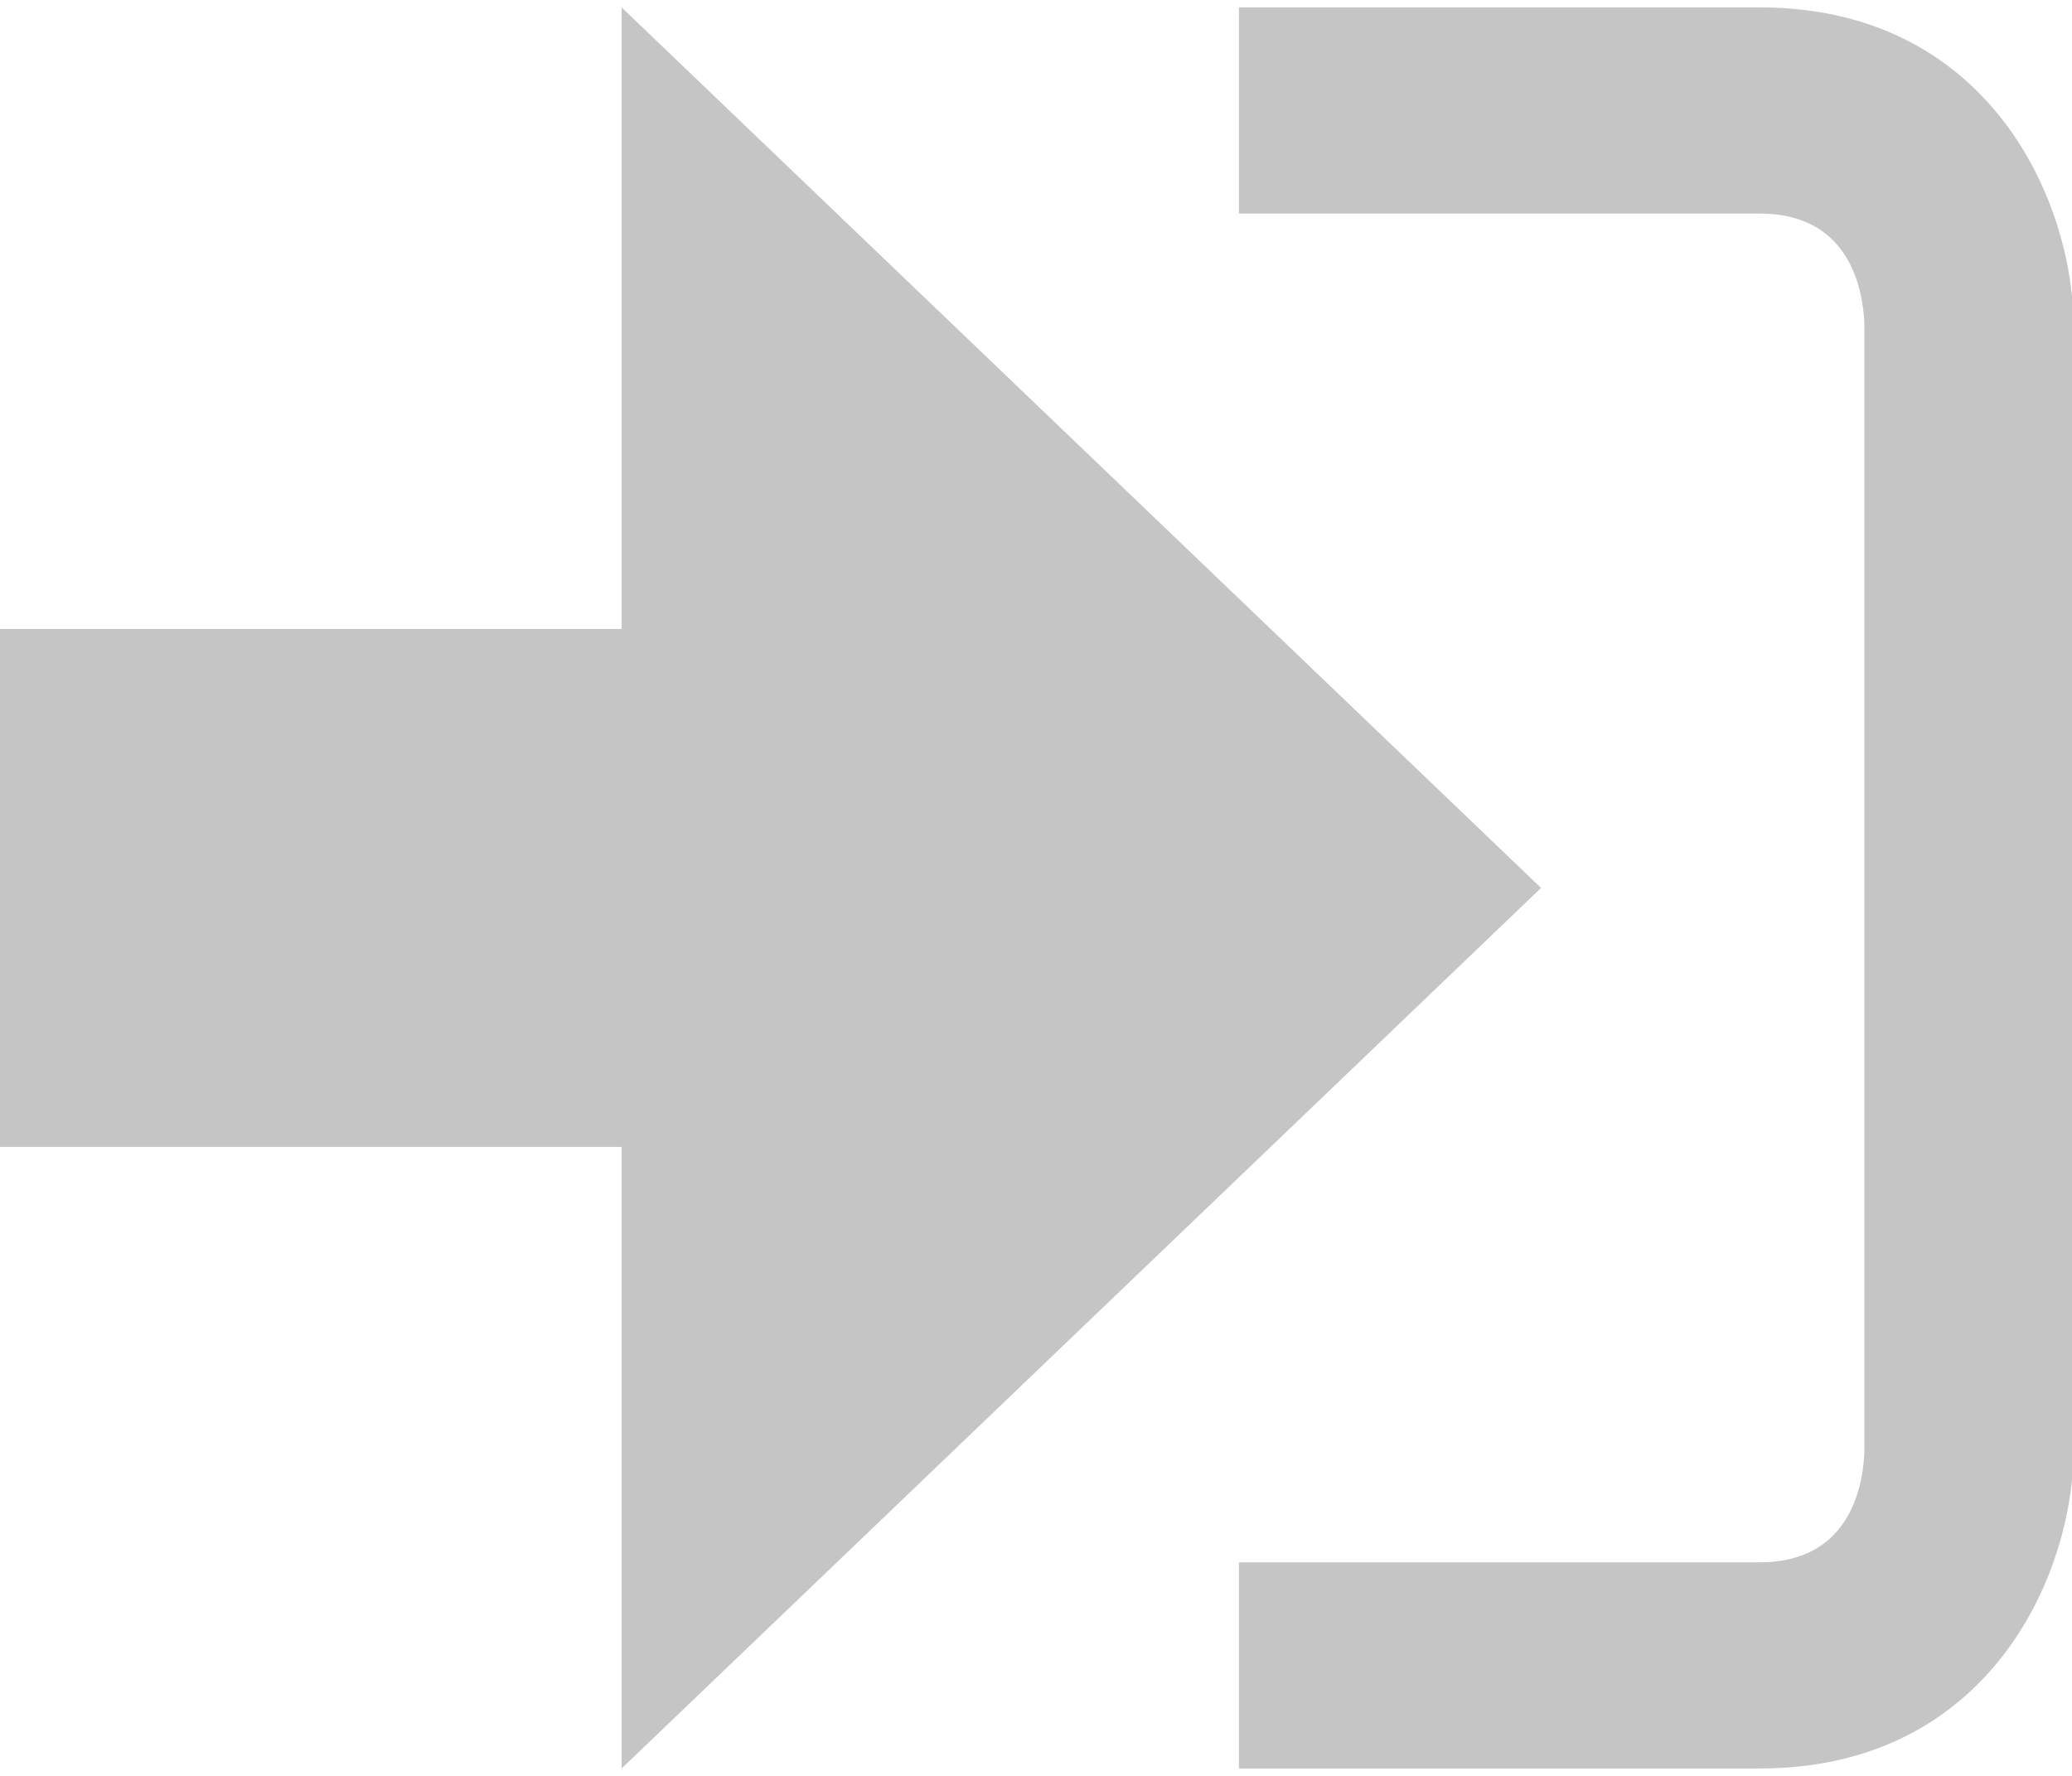
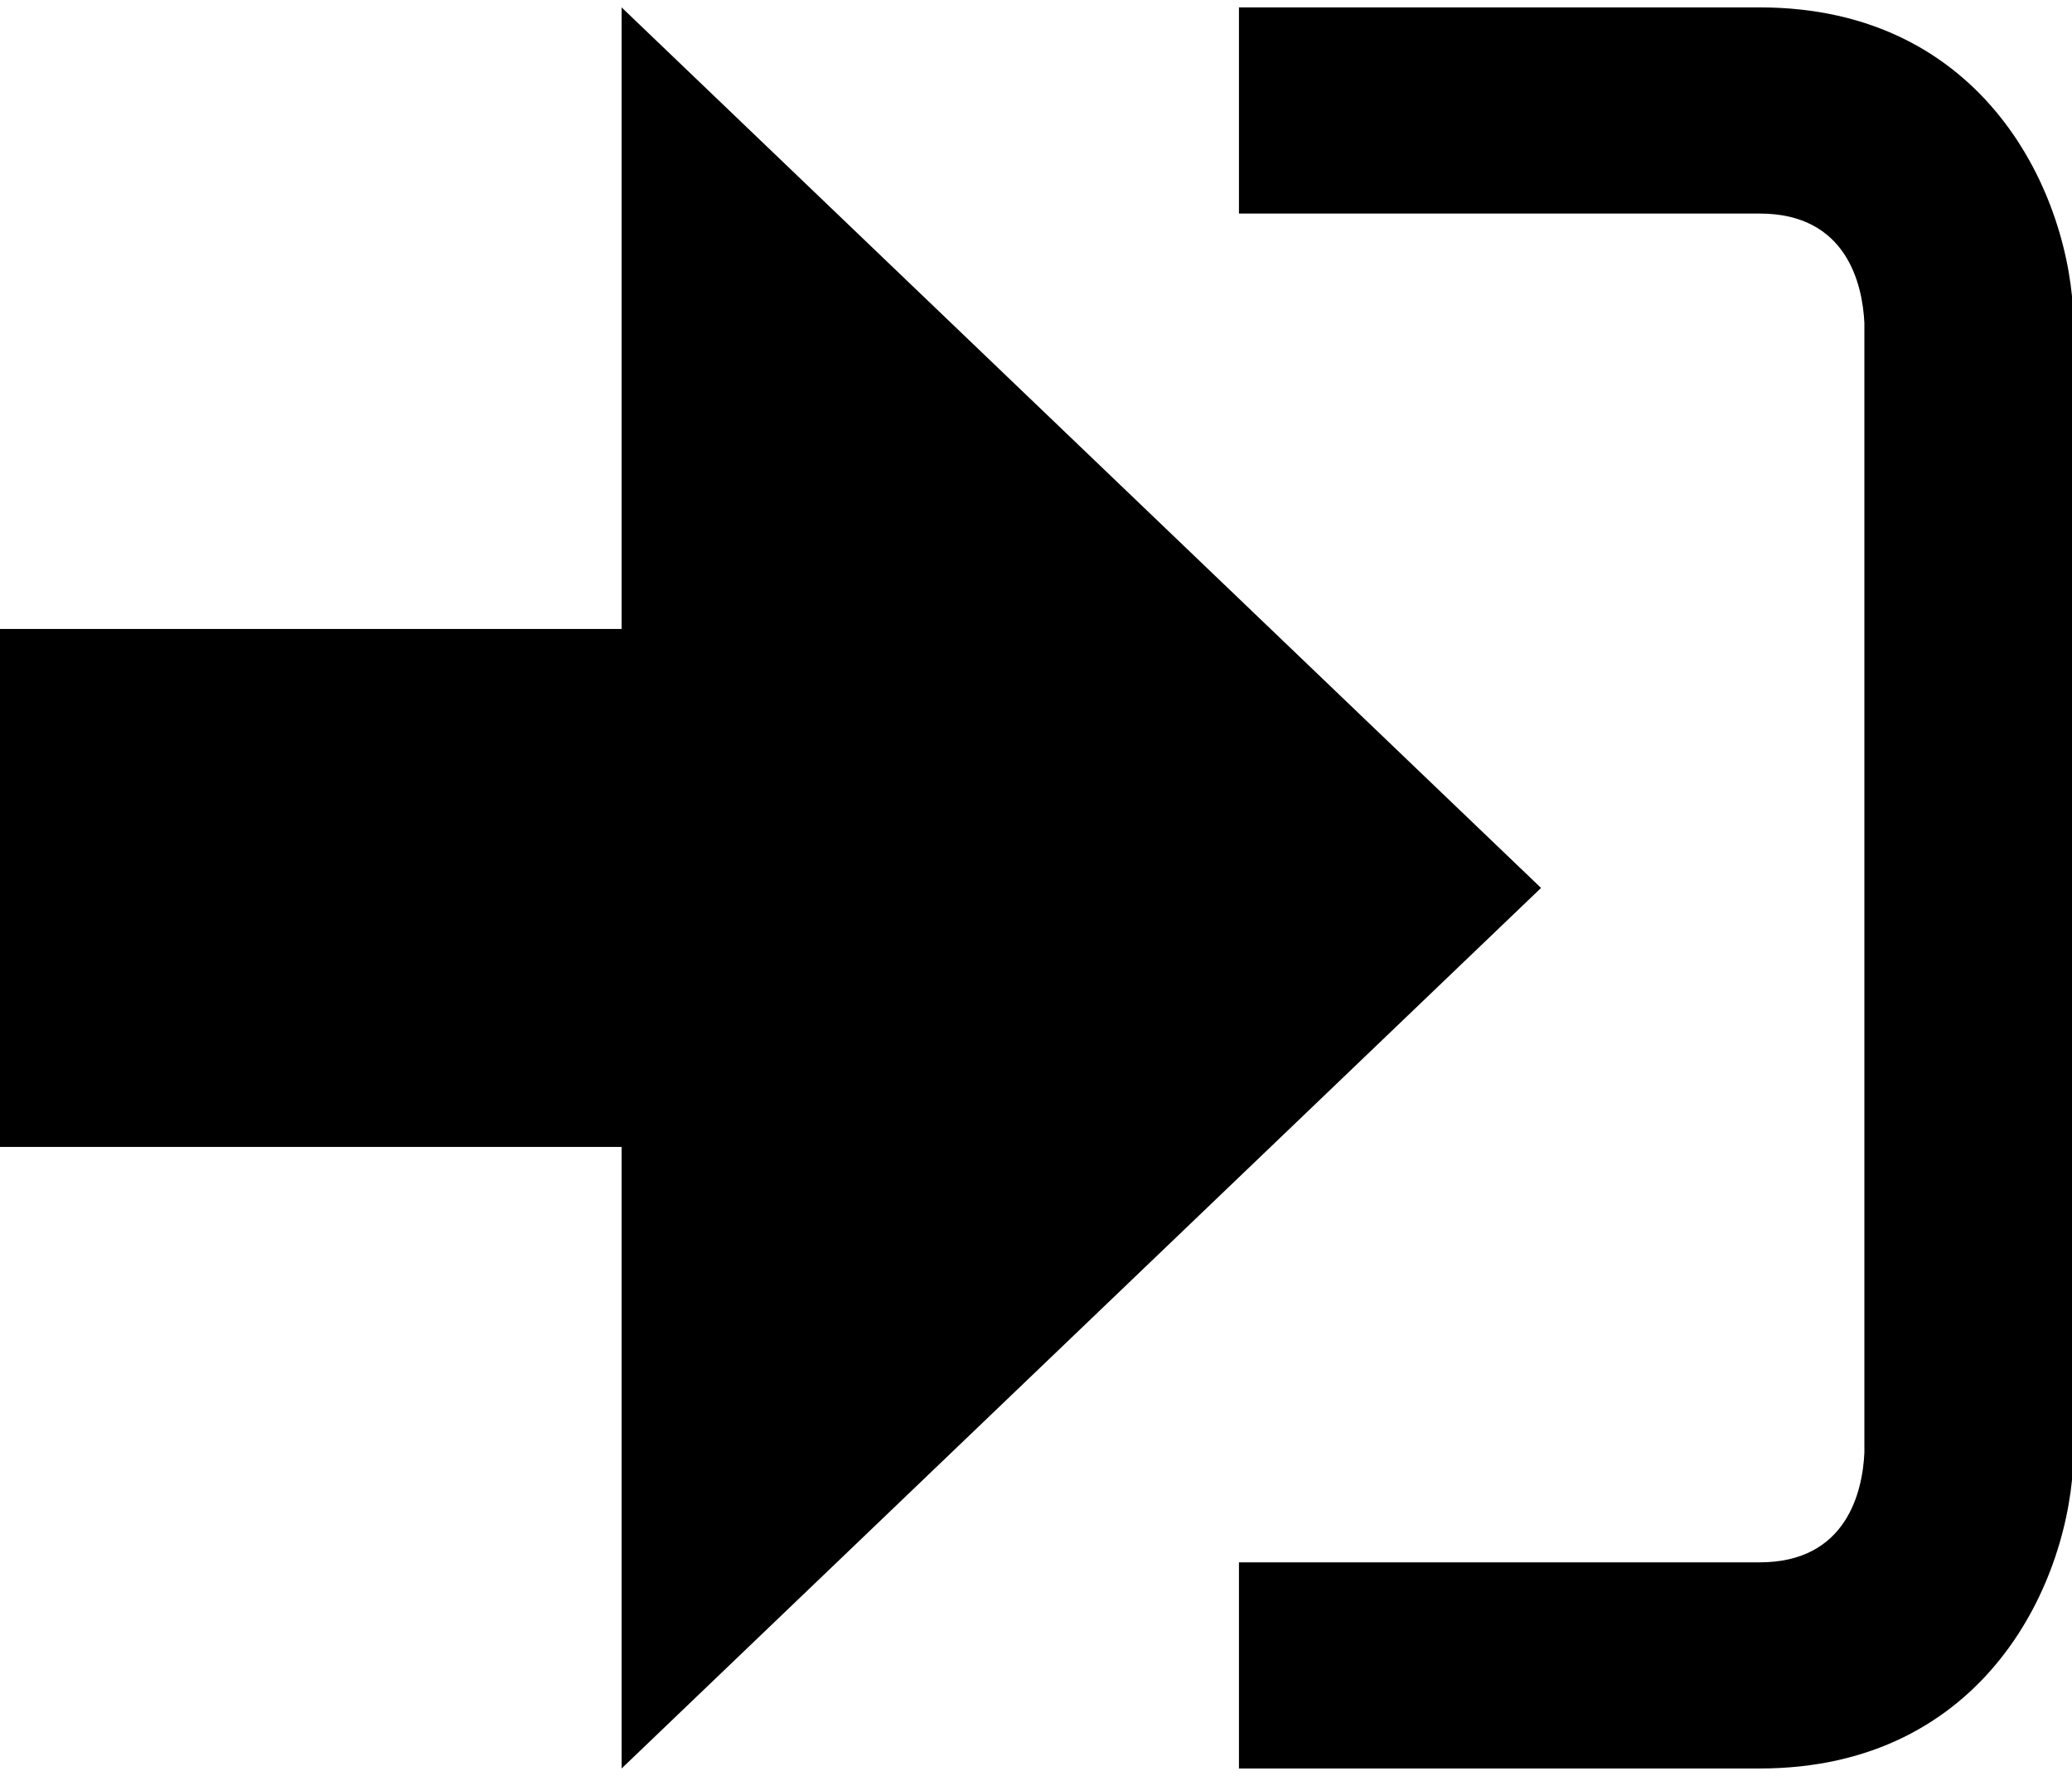
<svg xmlns="http://www.w3.org/2000/svg" width="21" height="18" viewBox="0 0 20 17">
-   <path fill="#c5c5c5" d="M14.875 8.5L6 0v6H0v5h6v6z" />
-   <path fill="#c5c5c5" d="M16.986 15.01h-5.027V17h5.027c2.178 0 3.004-1.81 3.029-3.026V3.028C19.99 1.811 19.164 0 16.986 0h-5.027v1.99h5.027c.839 0 .992.681 1.01 1.057v10.904c-.017.376-.171 1.059-1.01 1.059z" />
+   <path fill="#000000" d="M14.875 8.5L6 0v6H0v5h6v6z" />
+   <path fill="#000000" d="M16.986 15.01h-5.027V17h5.027c2.178 0 3.004-1.81 3.029-3.026V3.028C19.99 1.811 19.164 0 16.986 0h-5.027v1.99h5.027c.839 0 .992.681 1.01 1.057v10.904c-.017.376-.171 1.059-1.01 1.059z" />
</svg>
